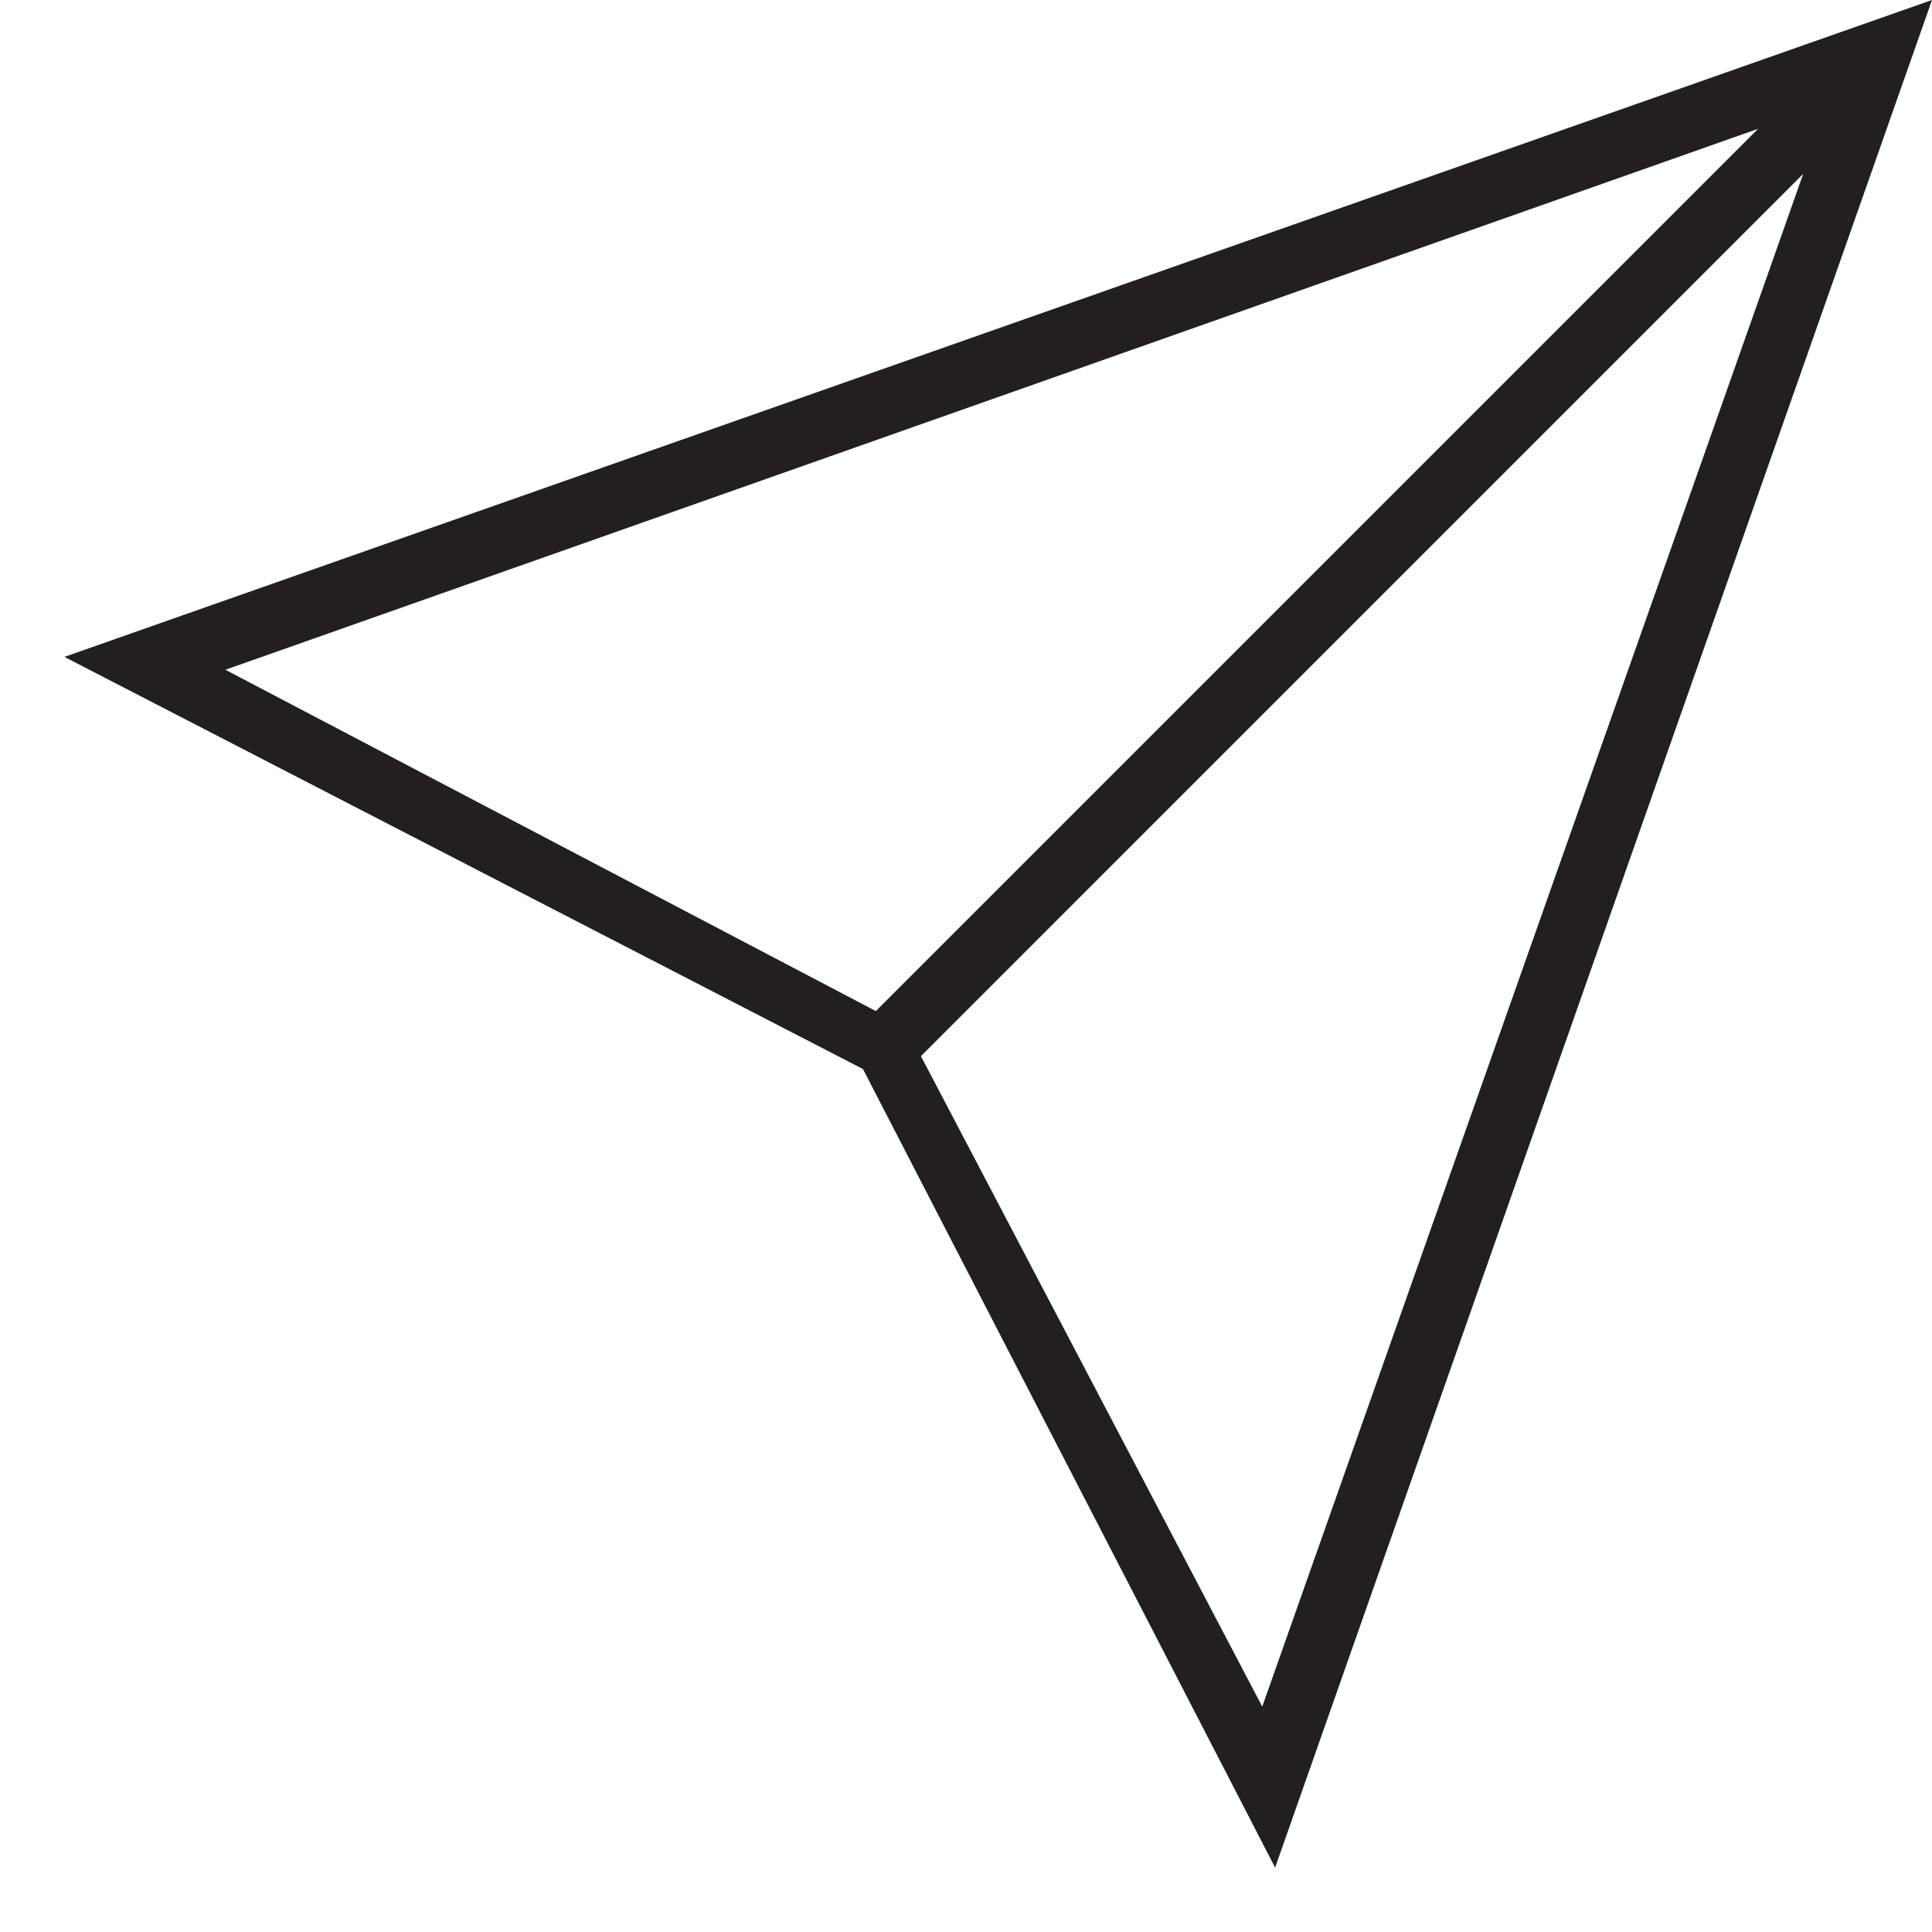
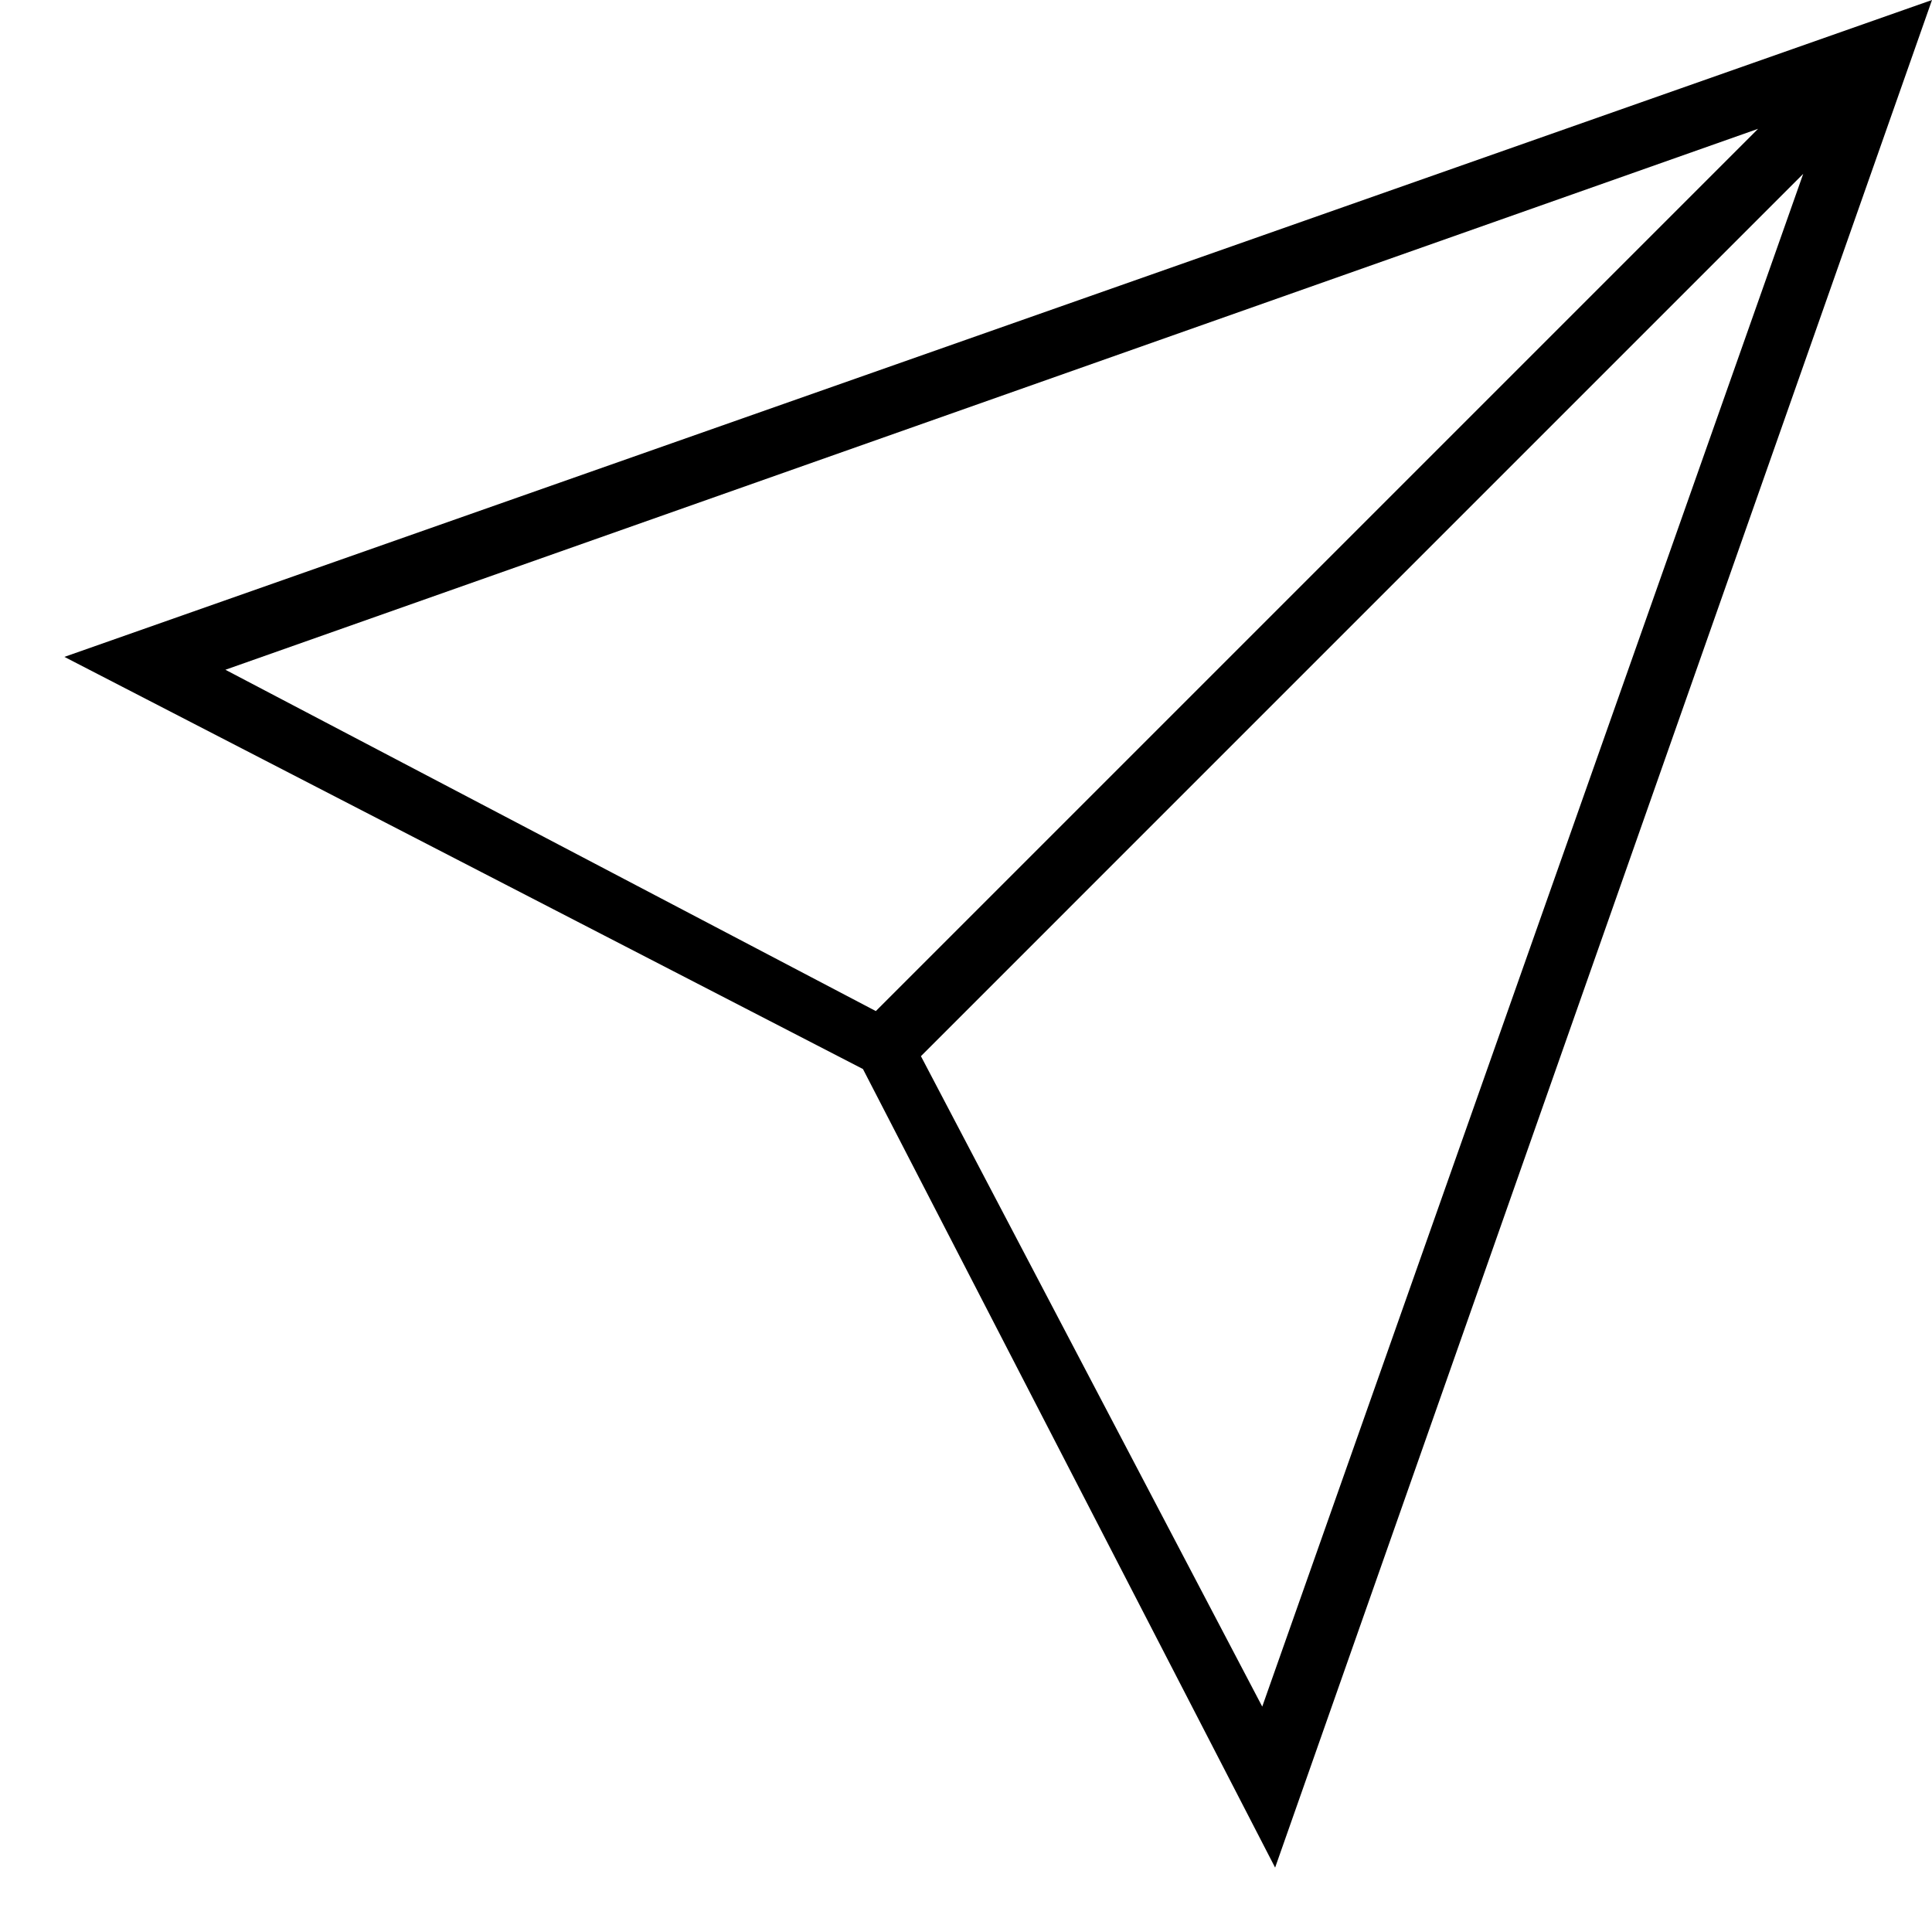
<svg xmlns="http://www.w3.org/2000/svg" version="1.1" id="Layer_1" x="0px" y="0px" viewBox="0 0 30 30" style="enable-background:new 0 0 30 30" xml:space="preserve">
-   <style type="text/css">.st0{fill:#231F20;}</style>
-   <path class="st0" d="M1,10.2l12.4,6.4L19.8,29L30,0L1,10.2z M3.5,10.4L27.3,2L13.6,15.7L3.5,10.4z M19.6,26.5l-5.3-10.1L28,2.7  L19.6,26.5z" />
+   <path d="M1,10.2l12.4,6.4L19.8,29L30,0L1,10.2z M3.5,10.4L27.3,2L13.6,15.7L3.5,10.4z M19.6,26.5l-5.3-10.1L28,2.7  L19.6,26.5z" />
</svg>
